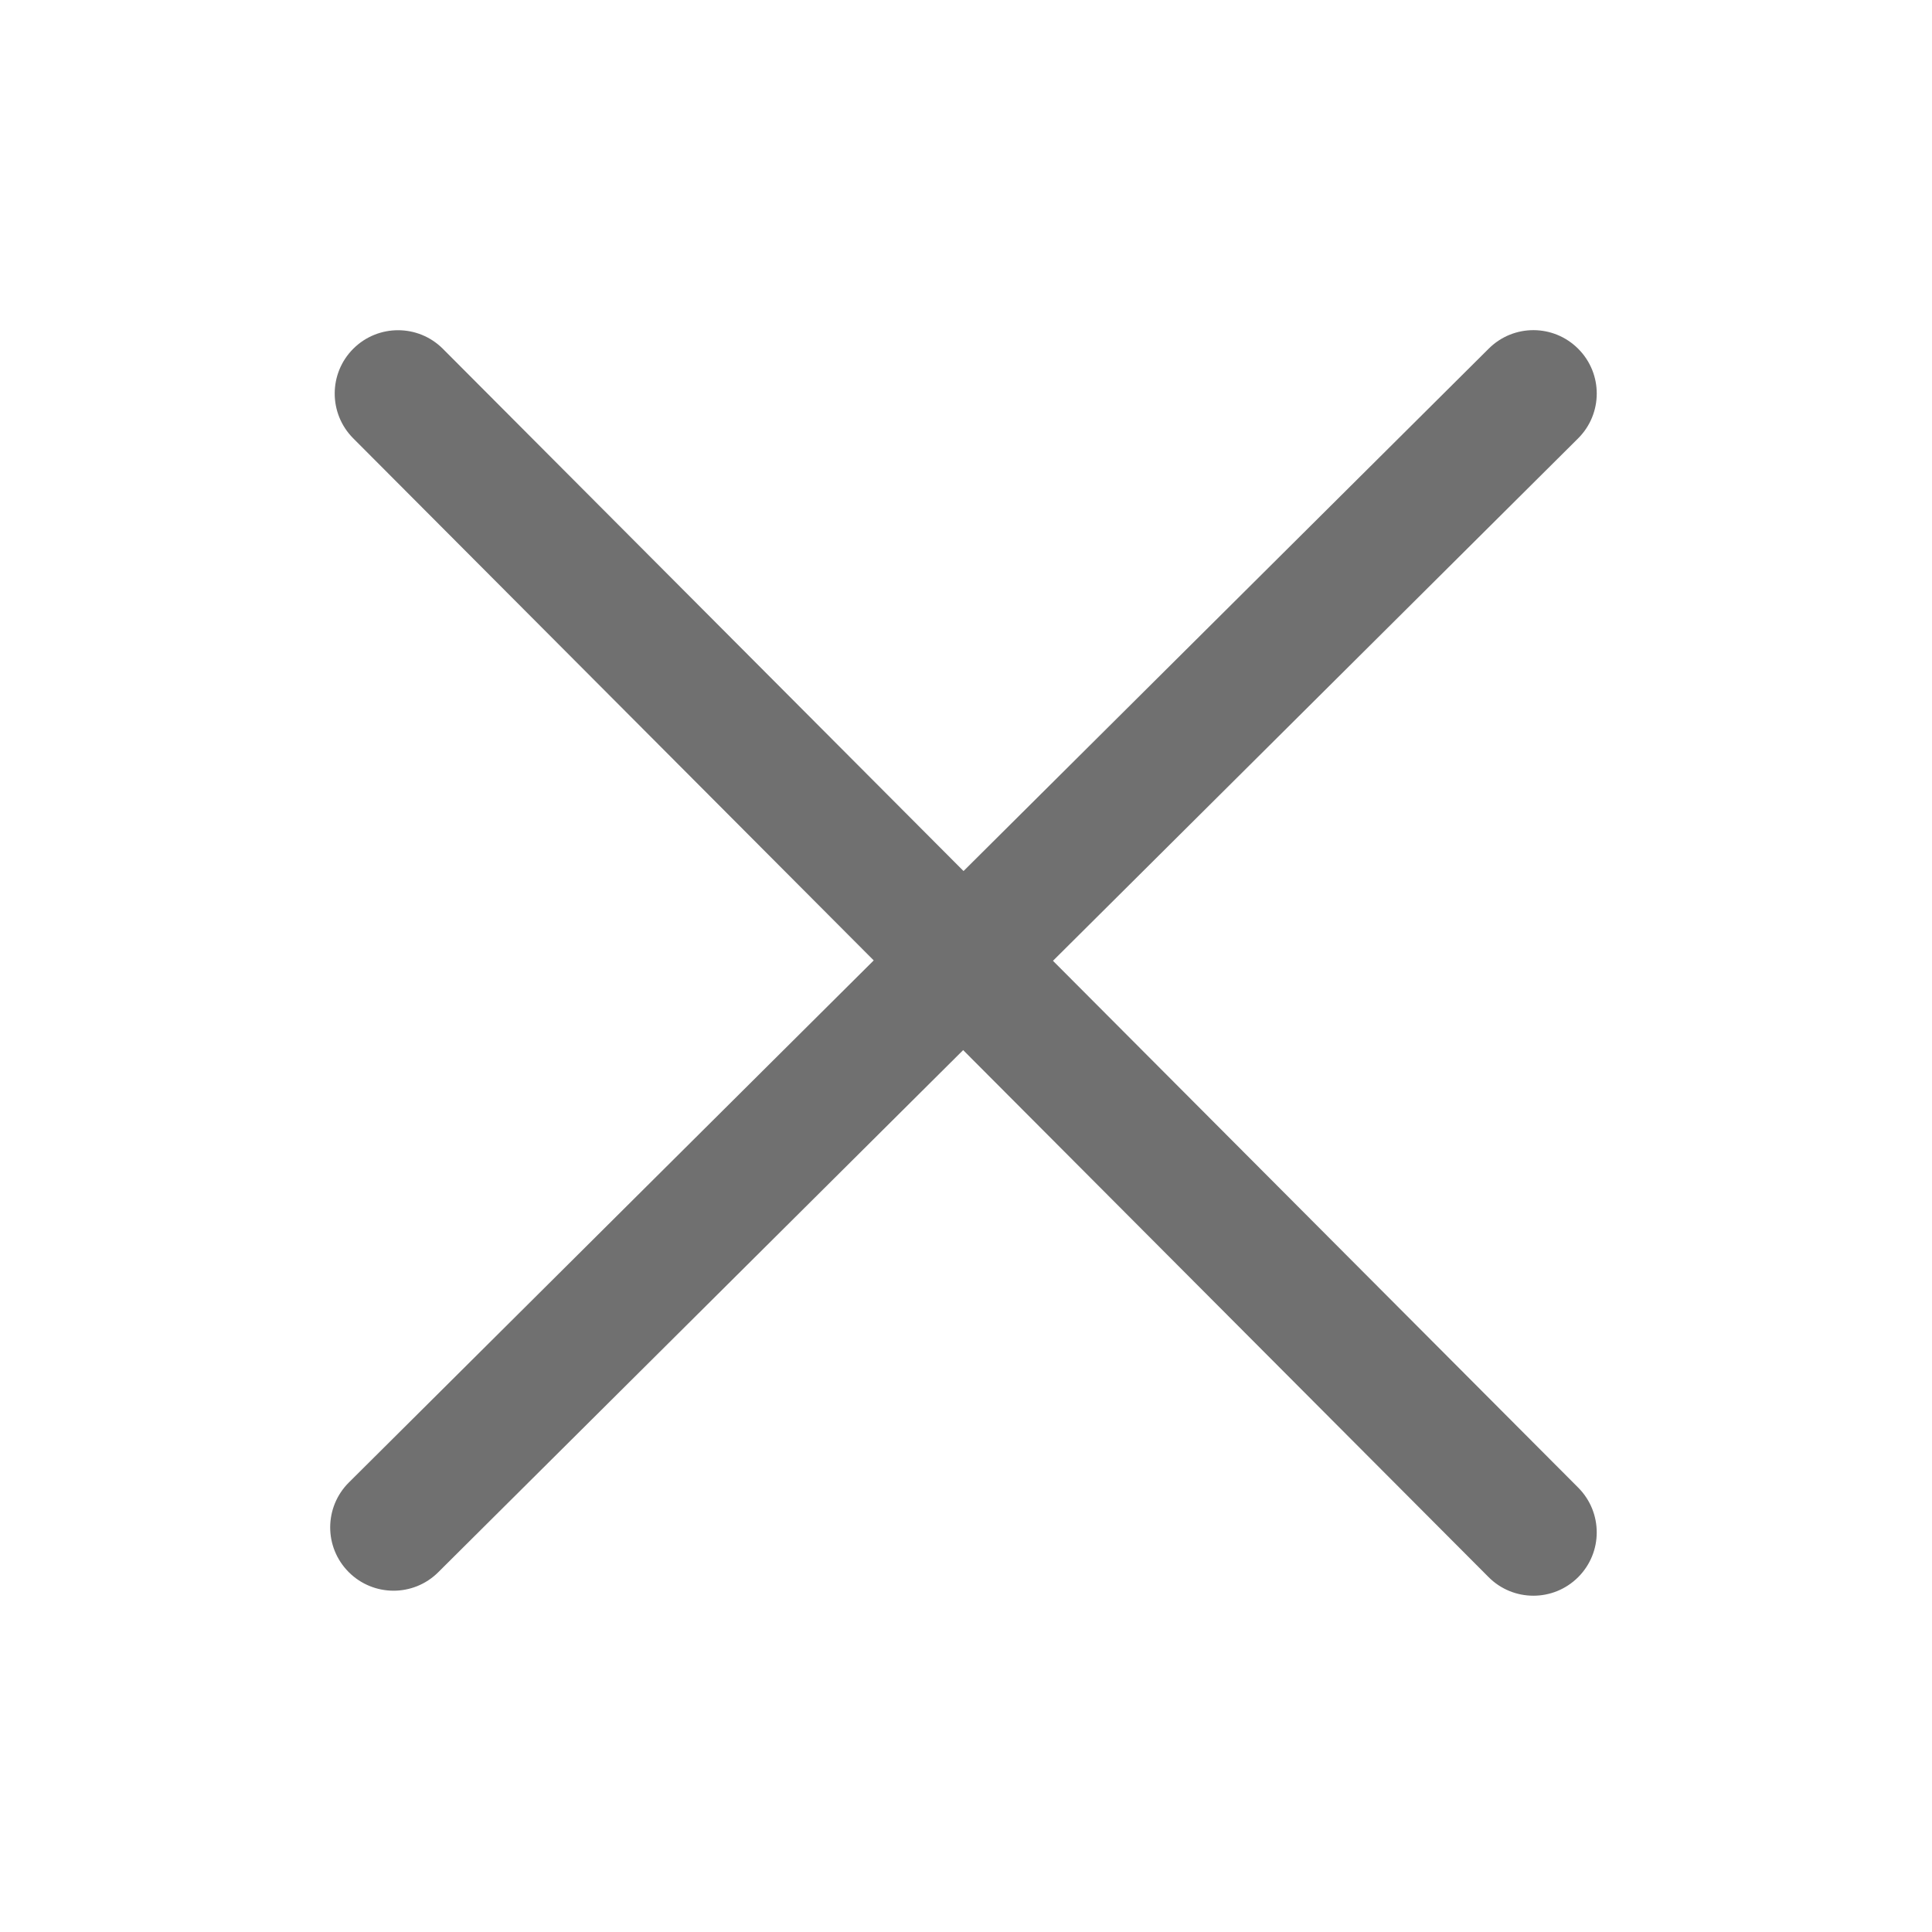
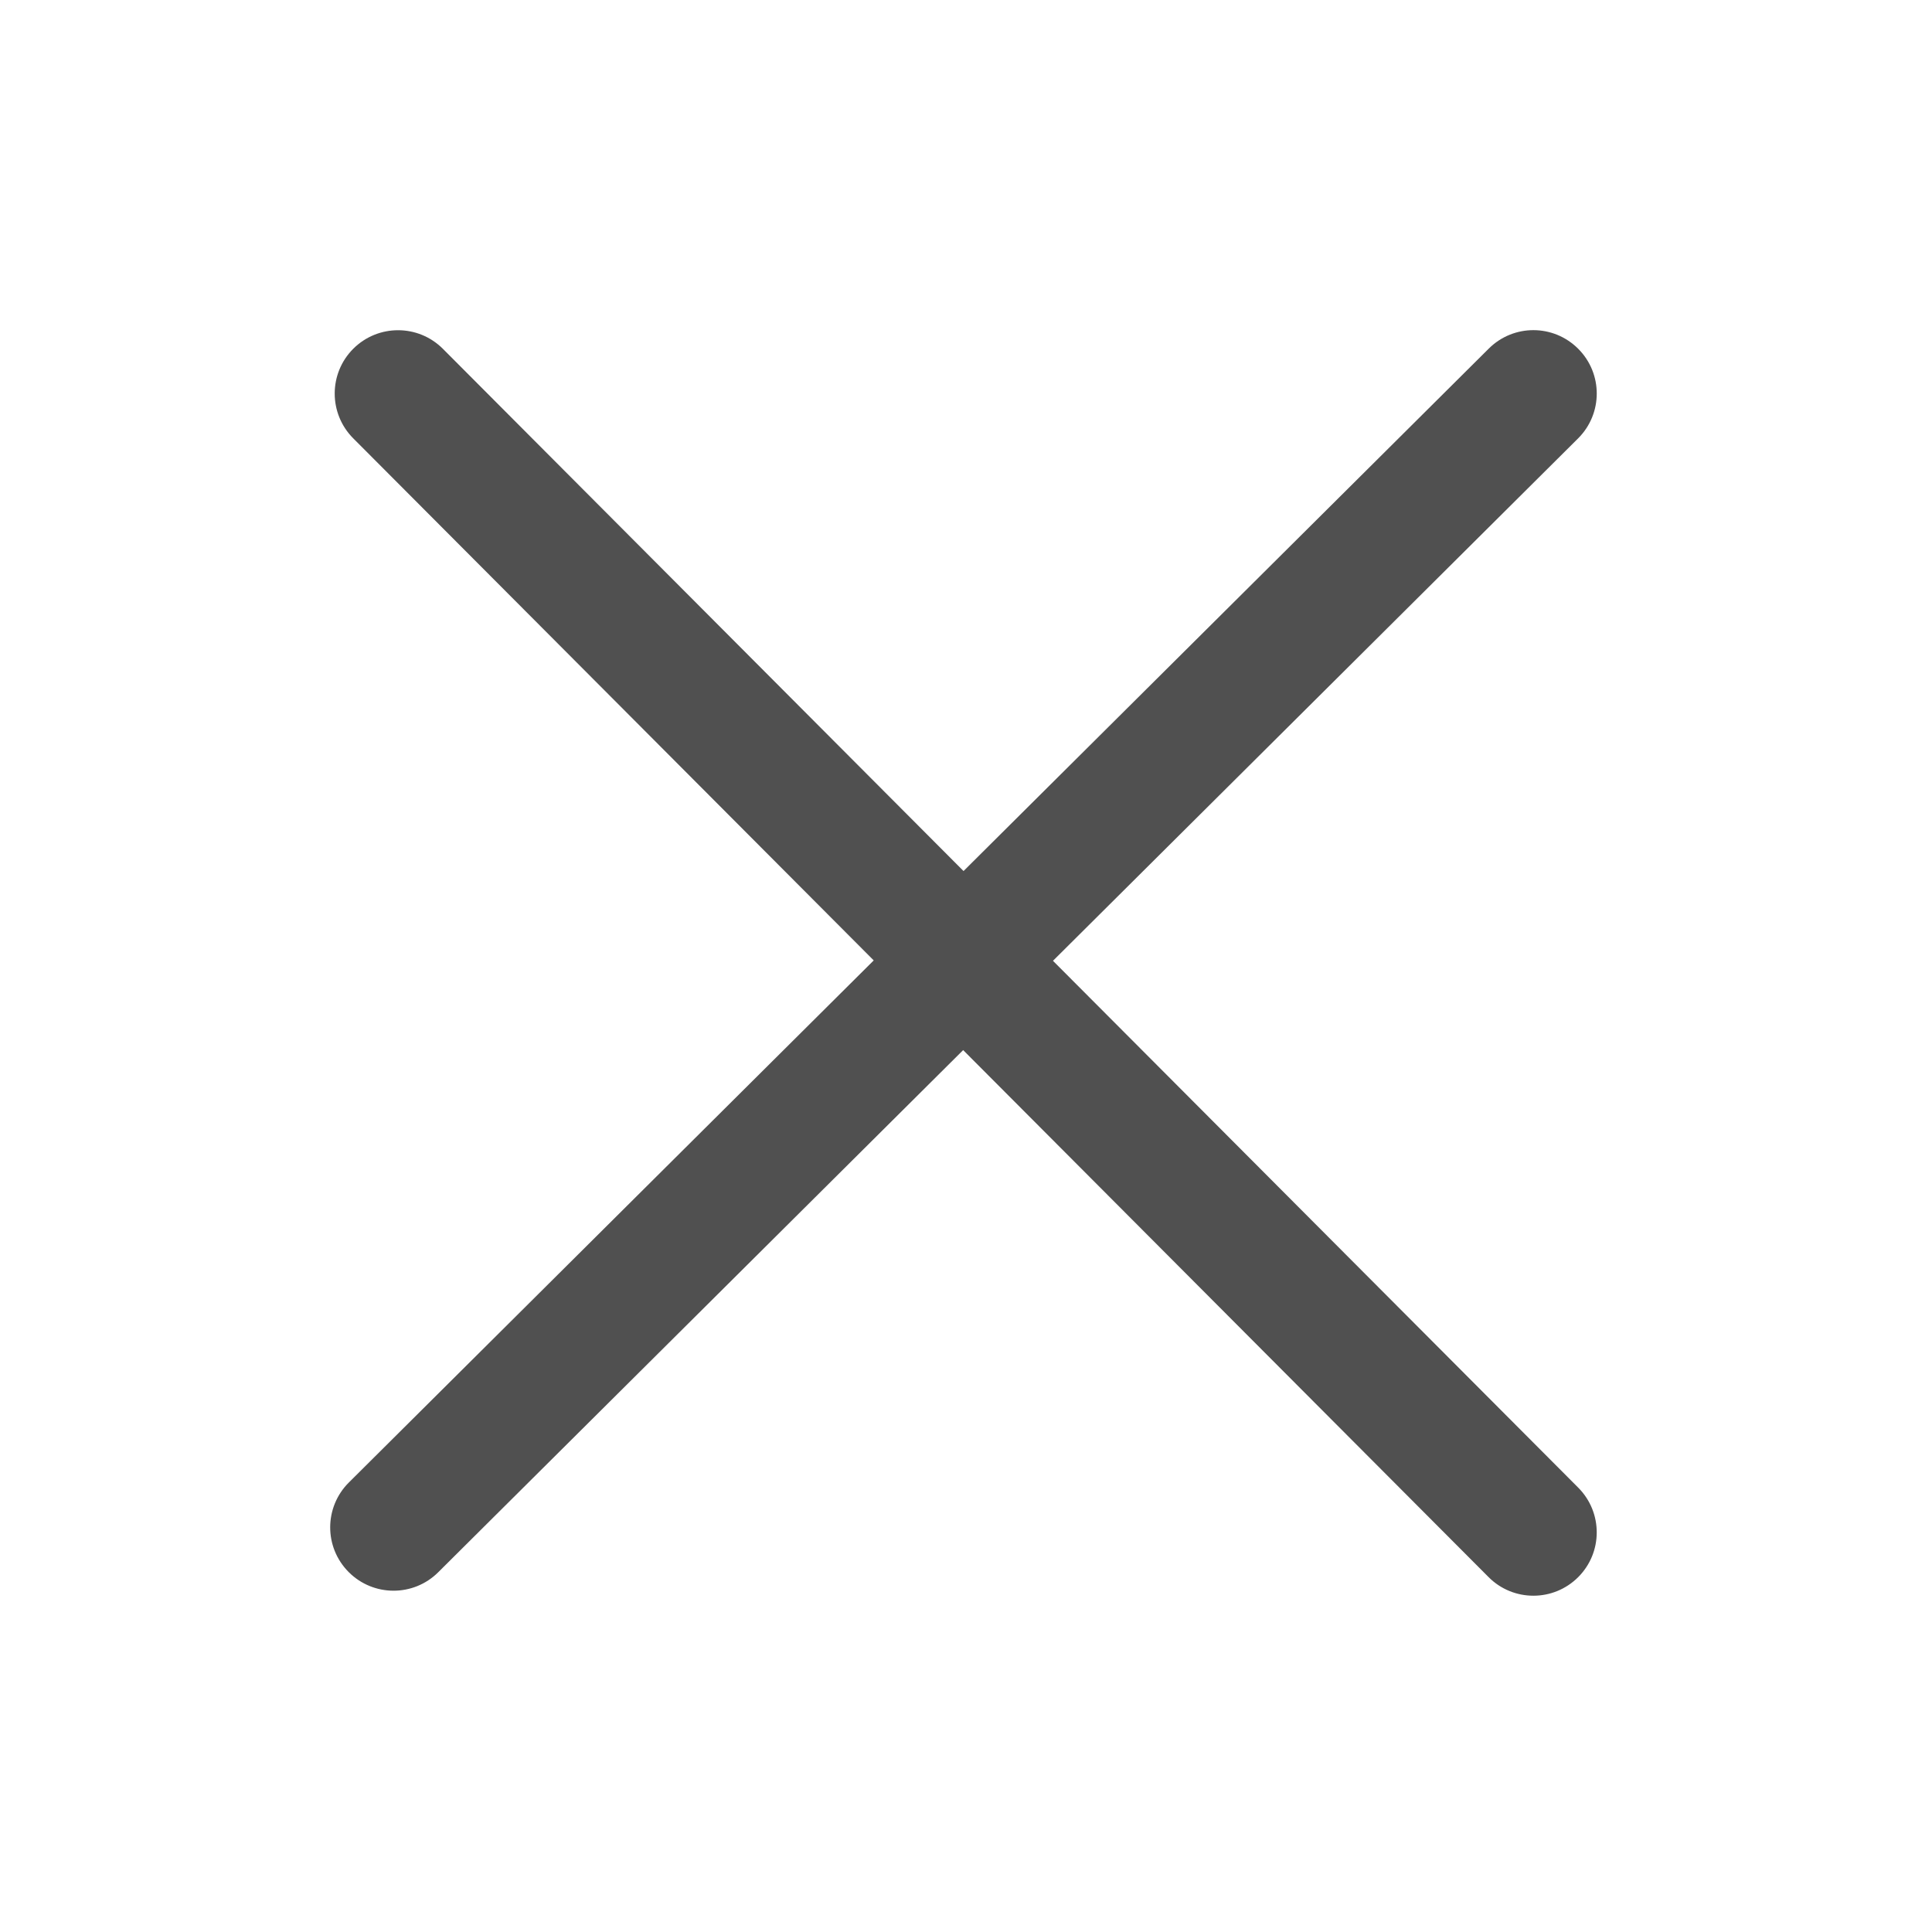
<svg xmlns="http://www.w3.org/2000/svg" t="1630765013233" class="icon" viewBox="0 0 1024 1024" version="1.1" p-id="6901" width="14" height="14">
  <defs>
    <style type="text/css" />
  </defs>
-   <path d="M558.097 509.244l278.304-276.864c13.16-13.094 13.226-34.312 0.132-47.472-13.124-13.189-34.305-13.226-47.465-0.132L510.692 461.67 234.74 184.878c-13.063-13.093-34.31-13.16-47.47-0.067-13.129 13.093-13.161 34.342-0.067 47.502l275.885 276.726L184.919 785.733c-13.161 13.094-13.226 34.31-0.134 47.472 6.546 6.582 15.173 9.9 23.799 9.9 8.561 0 17.125-3.252 23.672-9.768l278.237-276.761 278.473 279.312c6.546 6.583 15.143 9.872 23.768 9.872 8.595 0 17.156-3.289 23.702-9.805 13.124-13.093 13.16-34.305 0.067-47.465L558.097 509.244 558.097 509.244zM558.097 509.244" p-id="6902" fill="#707070" />
+   <path d="M558.097 509.244l278.304-276.864c13.16-13.094 13.226-34.312 0.132-47.472-13.124-13.189-34.305-13.226-47.465-0.132L510.692 461.67 234.74 184.878c-13.063-13.093-34.31-13.16-47.47-0.067-13.129 13.093-13.161 34.342-0.067 47.502l275.885 276.726L184.919 785.733c-13.161 13.094-13.226 34.31-0.134 47.472 6.546 6.582 15.173 9.9 23.799 9.9 8.561 0 17.125-3.252 23.672-9.768l278.237-276.761 278.473 279.312c6.546 6.583 15.143 9.872 23.768 9.872 8.595 0 17.156-3.289 23.702-9.805 13.124-13.093 13.16-34.305 0.067-47.465L558.097 509.244 558.097 509.244zM558.097 509.244" p-id="6902" fill="#505050" />
</svg>
